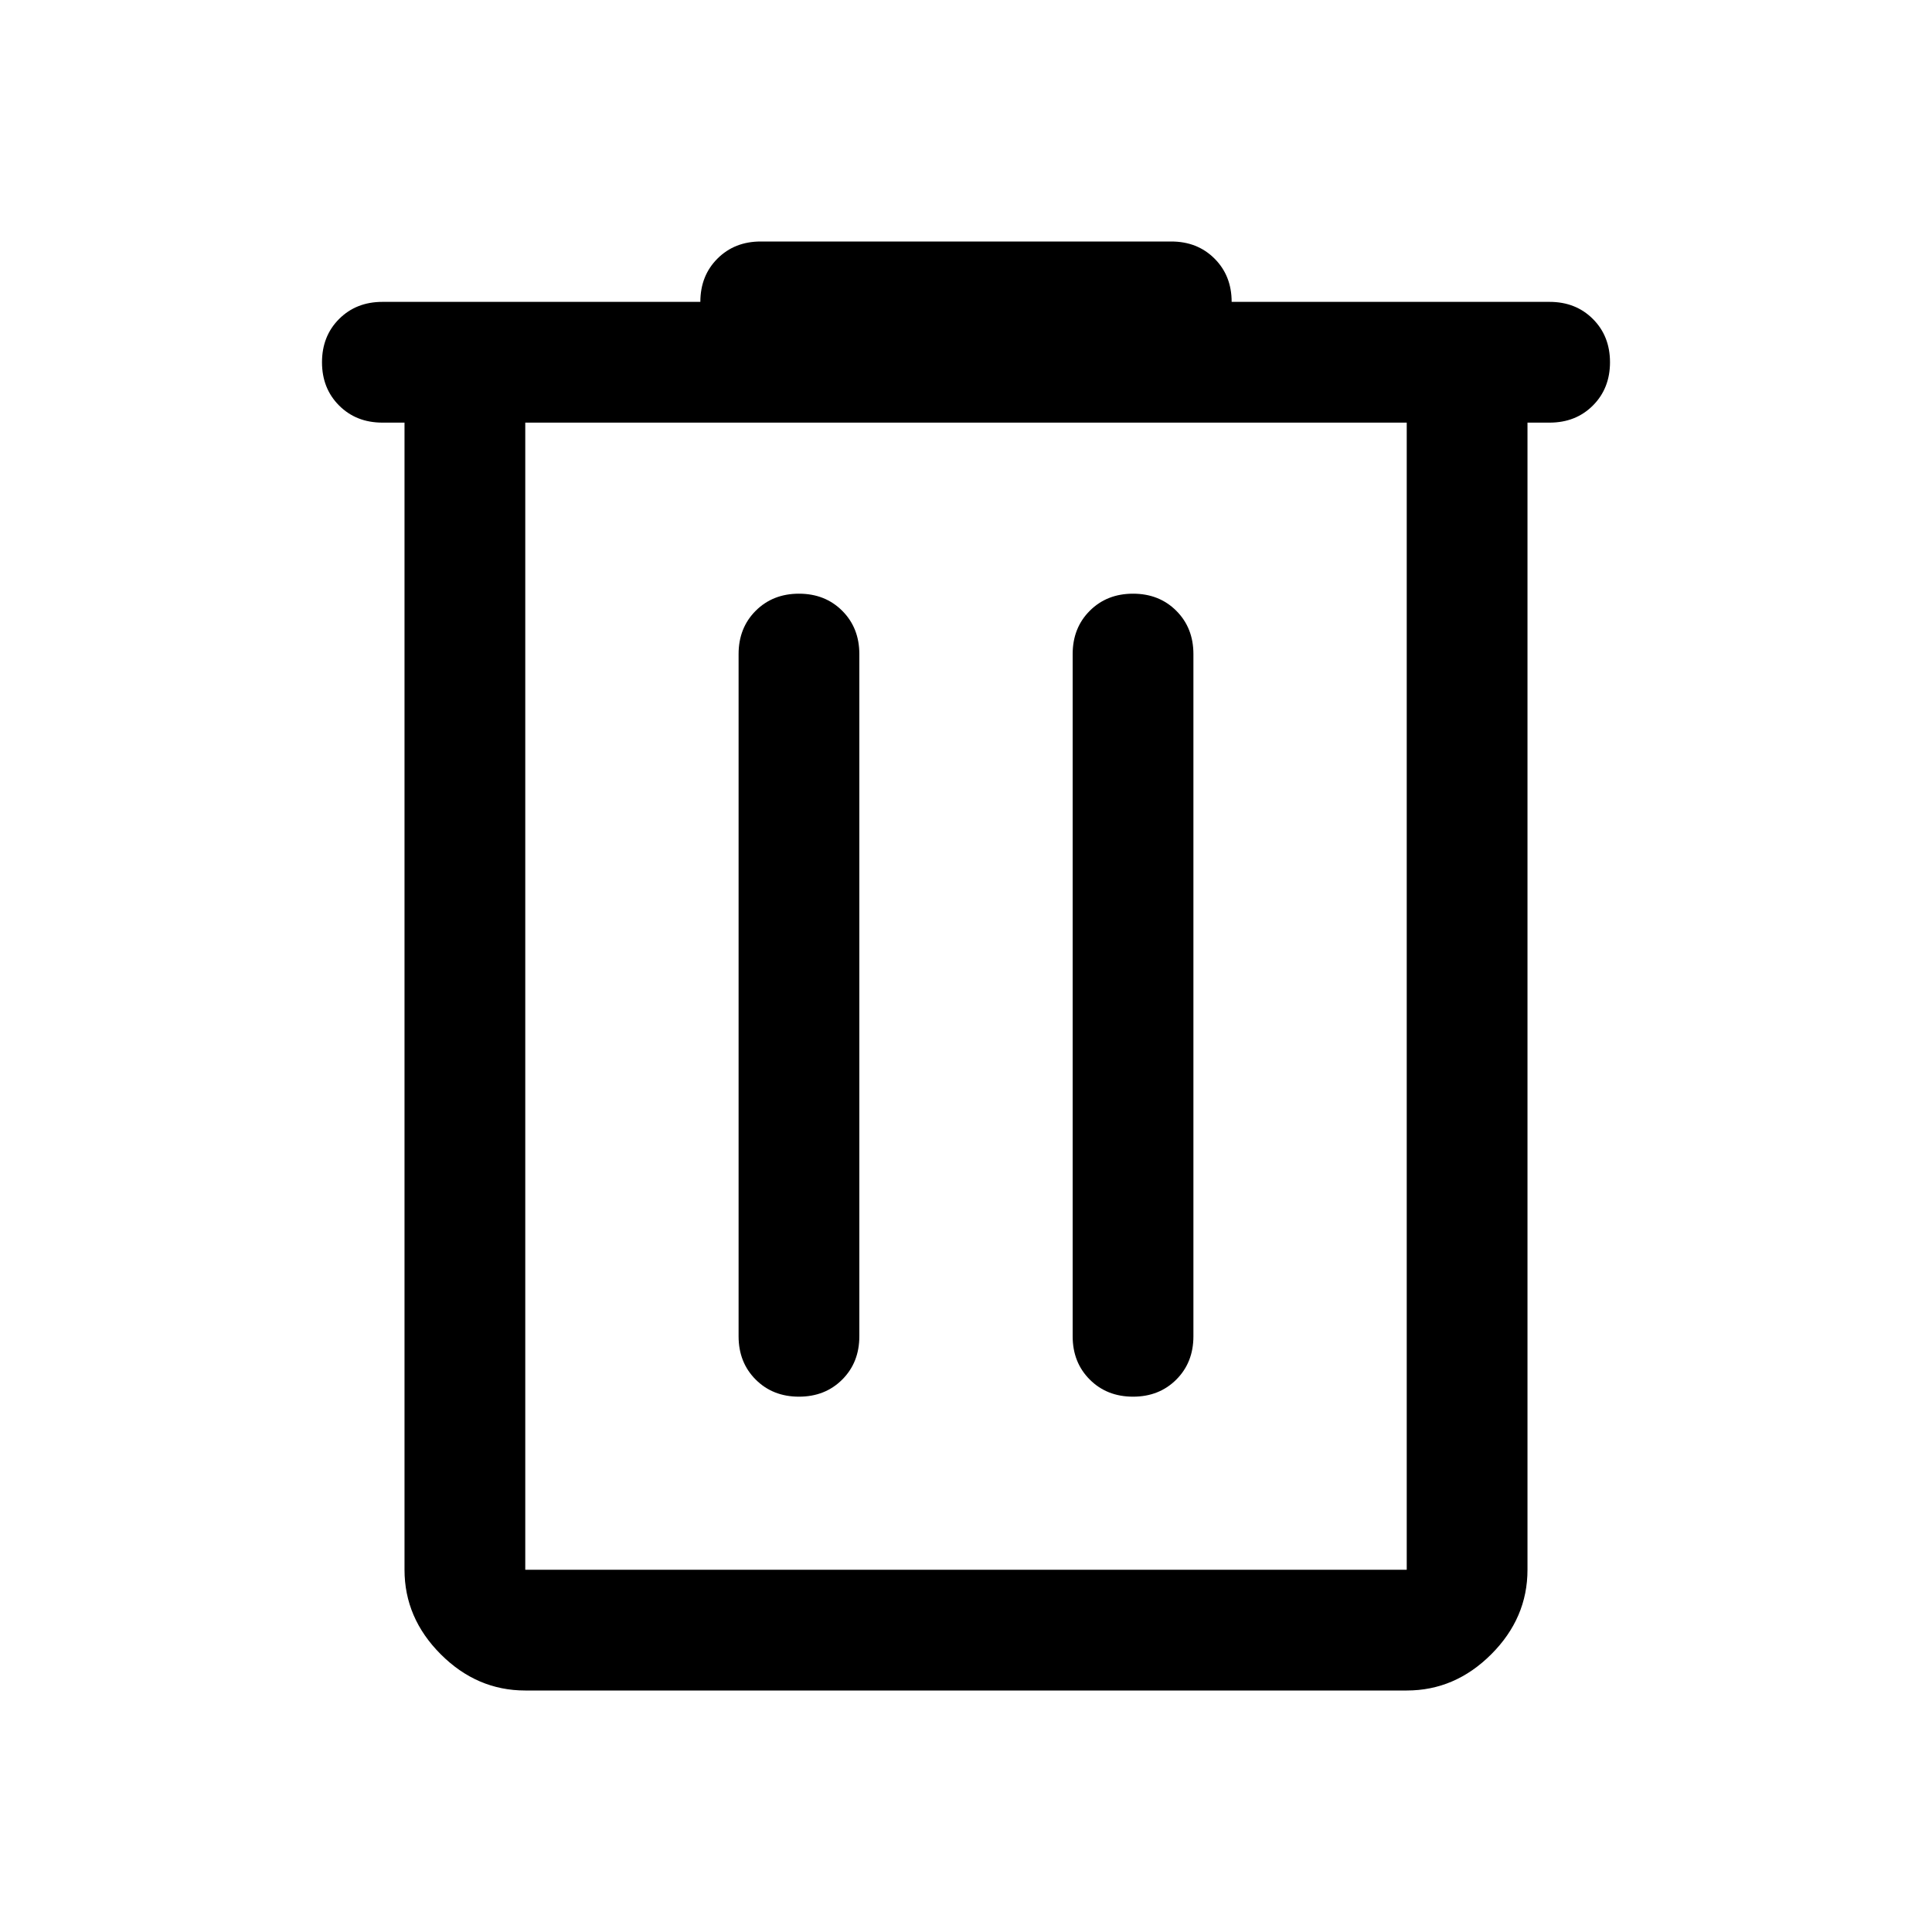
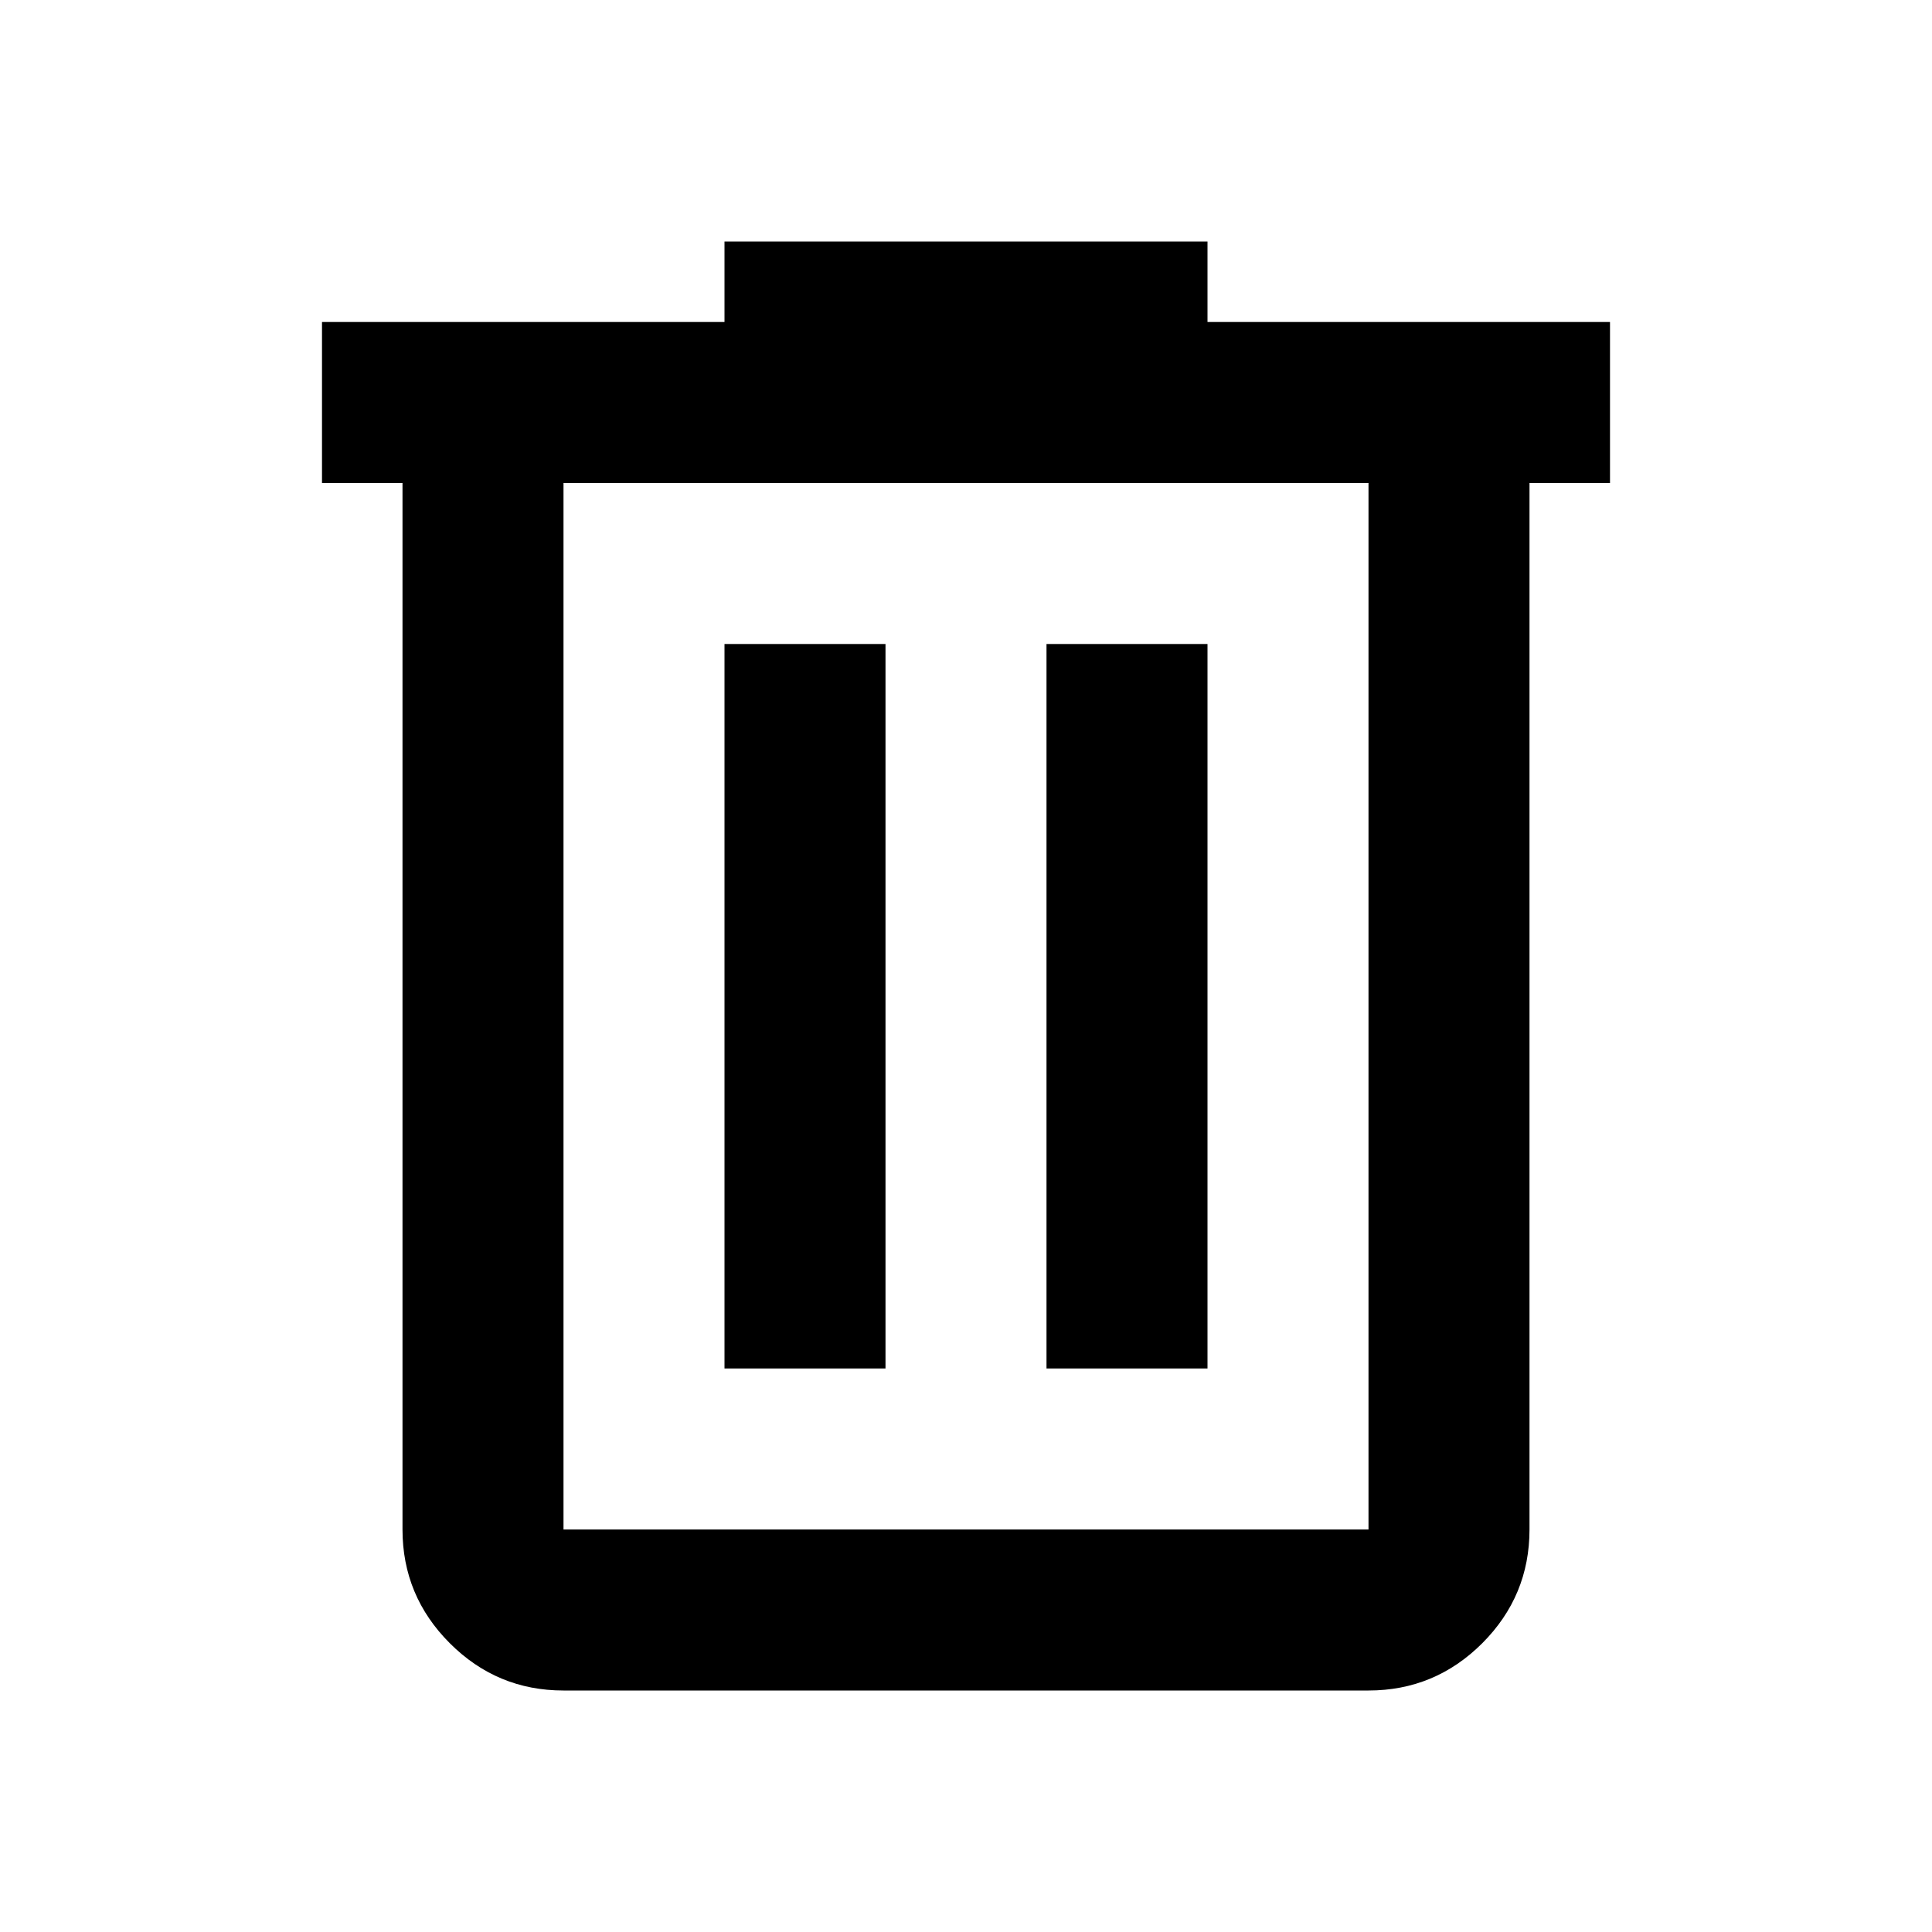
- <svg xmlns="http://www.w3.org/2000/svg" height="48" width="48">
-   <path d="M13.05 42q-1.2 0-2.1-.9-.9-.9-.9-2.1V10.5H9.5q-.65 0-1.075-.425Q8 9.65 8 9q0-.65.425-1.075Q8.85 7.5 9.5 7.5h7.9q0-.65.425-1.075Q18.25 6 18.9 6h10.2q.65 0 1.075.425.425.425.425 1.075h7.9q.65 0 1.075.425Q40 8.35 40 9q0 .65-.425 1.075-.425.425-1.075.425h-.55V39q0 1.2-.9 2.1-.9.9-2.1.9Zm0-31.5V39h21.9V10.5Zm5.3 22.7q0 .65.425 1.075.425.425 1.075.425.65 0 1.075-.425.425-.425.425-1.075V16.25q0-.65-.425-1.075-.425-.425-1.075-.425-.65 0-1.075.425-.425.425-.425 1.075Zm8.3 0q0 .65.425 1.075.425.425 1.075.425.65 0 1.075-.425.425-.425.425-1.075V16.25q0-.65-.425-1.075-.425-.425-1.075-.425-.65 0-1.075.425-.425.425-.425 1.075Zm-13.6-22.7V39 10.5Z" />
+ <svg xmlns="http://www.w3.org/2000/svg" height="24" width="24">
+   <path d="M7 21q-.825 0-1.412-.587Q5 19.825 5 19V6H4V4h5V3h6v1h5v2h-1v13q0 .825-.587 1.413Q17.825 21 17 21ZM17 6H7v13h10ZM9 17h2V8H9Zm4 0h2V8h-2ZM7 6v13Z" />
</svg>
